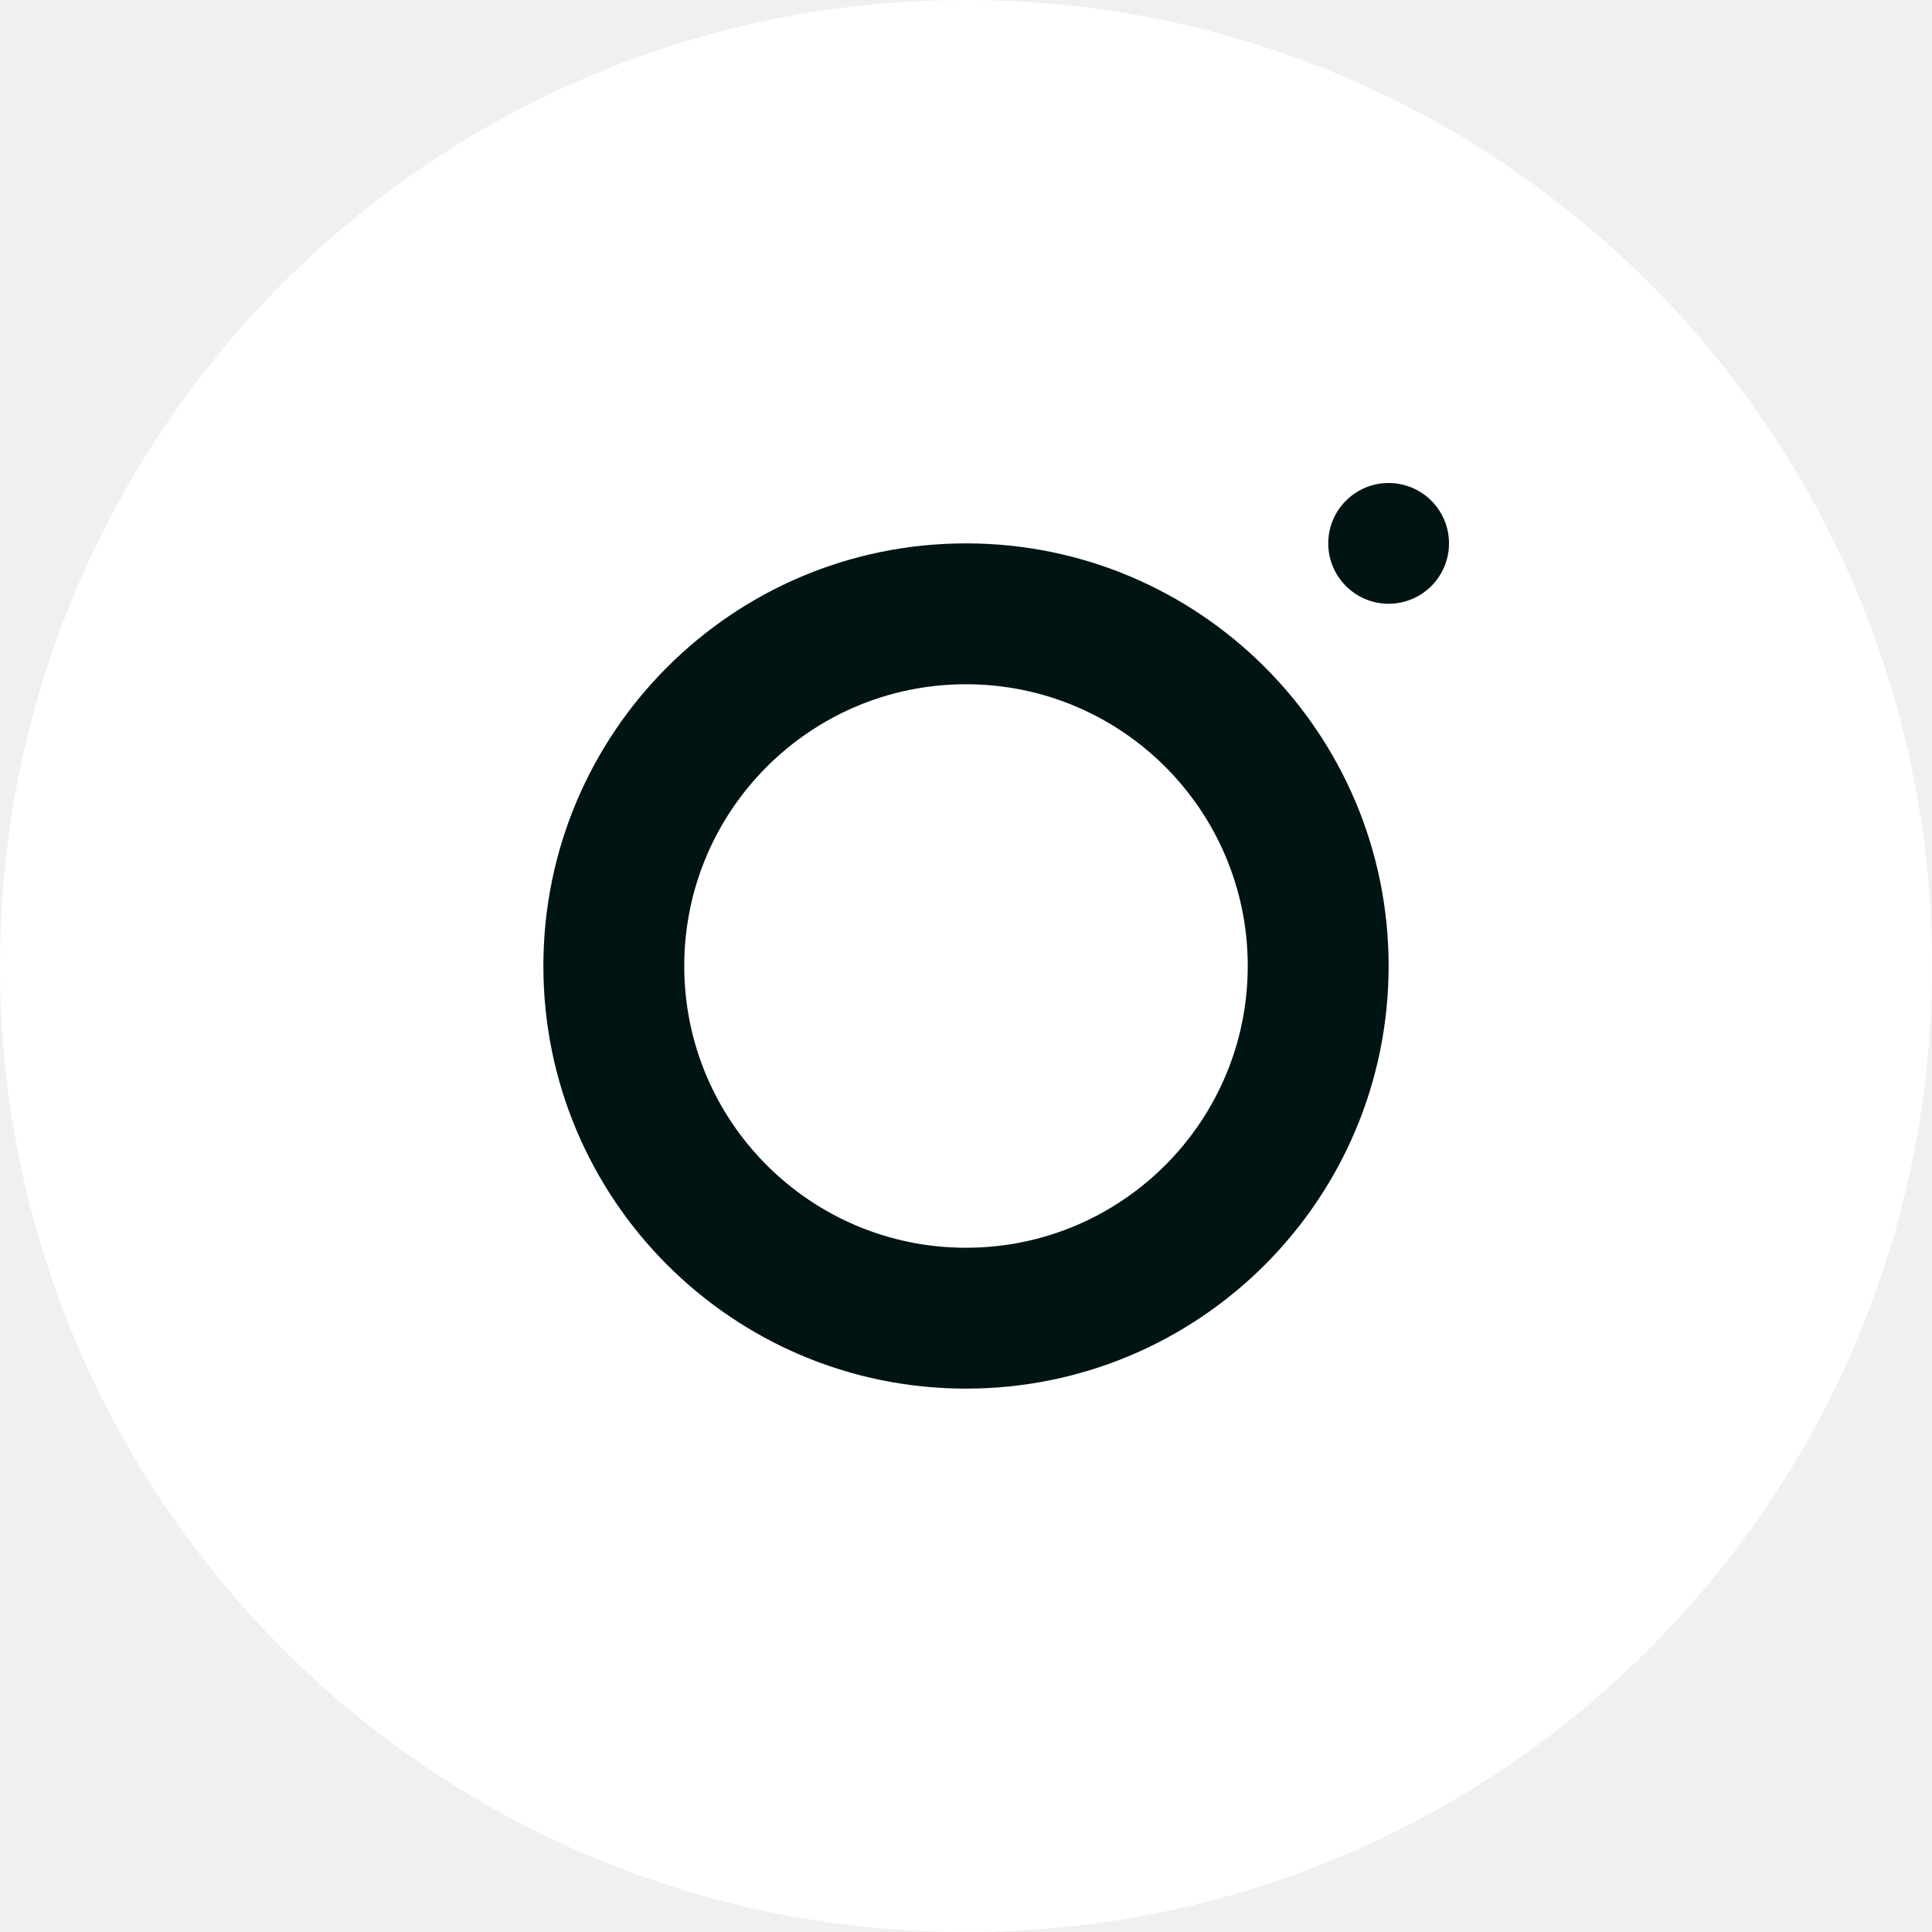
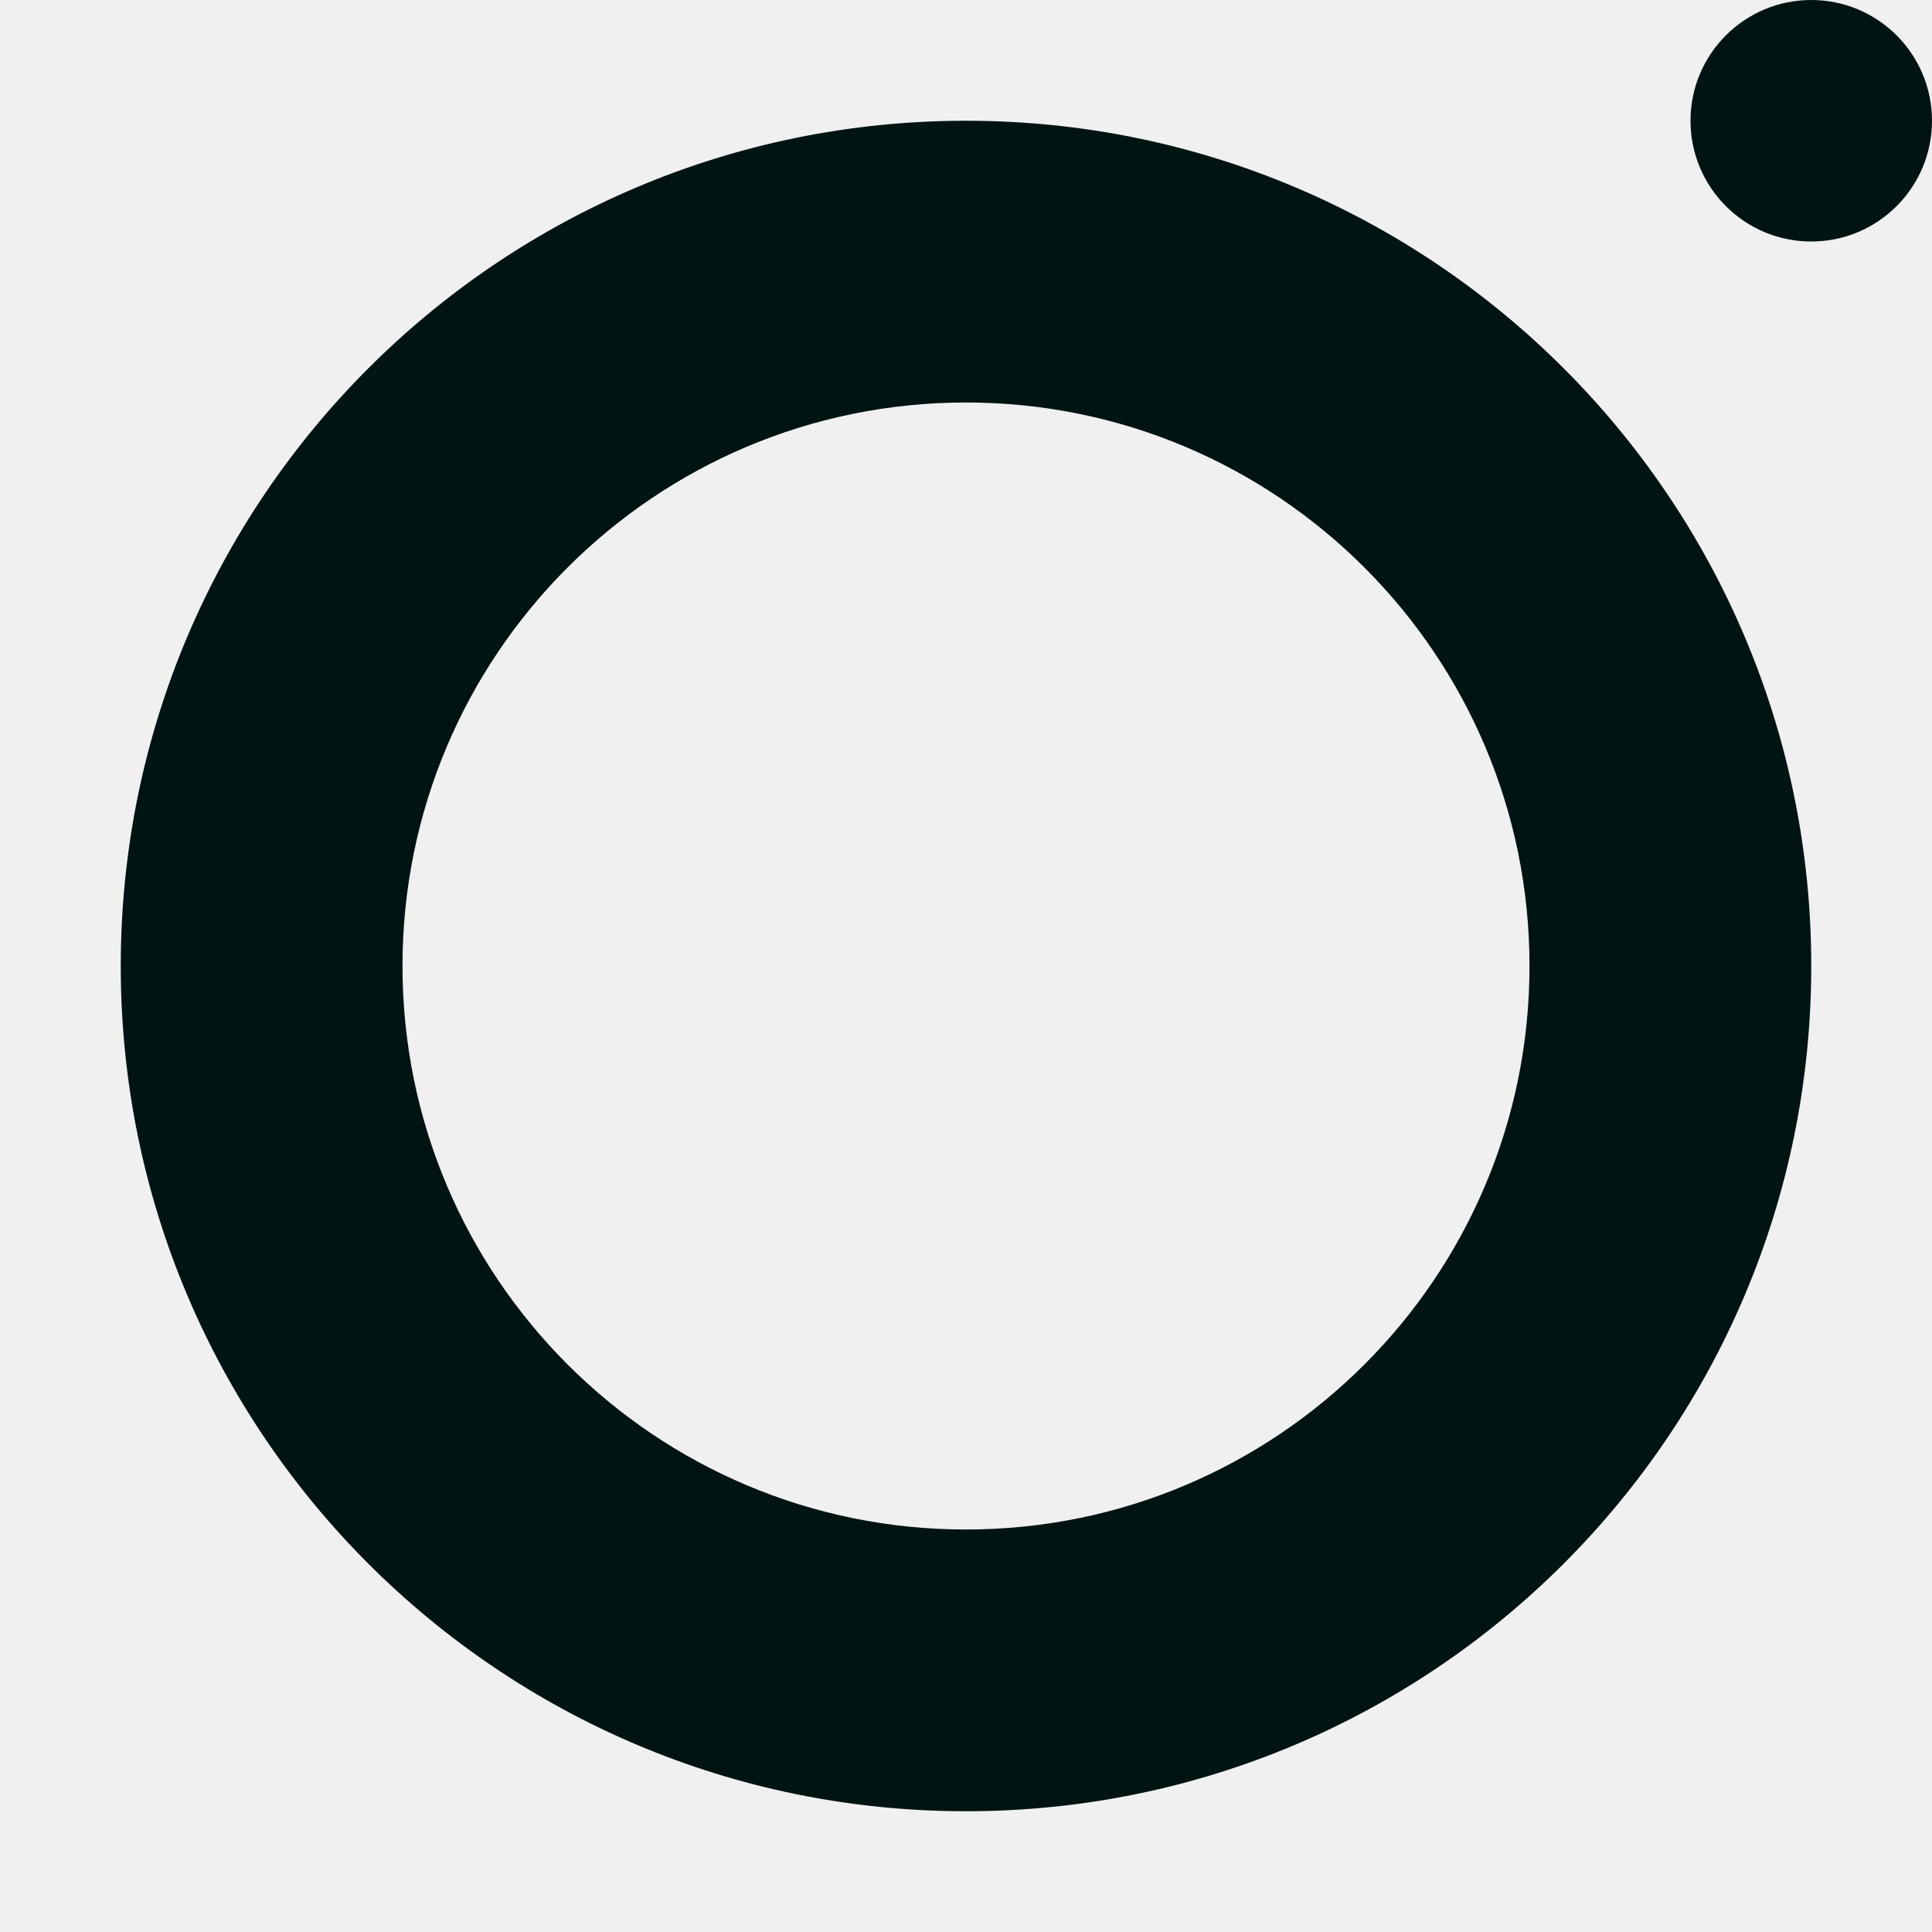
- <svg xmlns="http://www.w3.org/2000/svg" width="24" height="24" fill="none">
-   <rect width="24" height="24" rx="12" fill="#fff" />
-   <circle cx="17.25" cy="6.75" r=".75" fill="#001414" />
-   <path fill-rule="evenodd" clip-rule="evenodd" d="M12 17.25a5.25 5.25 0 1 0 0-10.5 5.25 5.25 0 0 0 0 10.5Zm0-1.75a3.5 3.5 0 1 0 0-7 3.5 3.5 0 0 0 0 7Z" fill="#001414" />
+ <svg xmlns="http://www.w3.org/2000/svg" width="12" height="12" fill="none">
+   <circle cx="11.25" cy=".75" r=".75" fill="#001414" />
+   <path fill-rule="evenodd" clip-rule="evenodd" d="M6 11.25A5.25 5.25 0 1 0 6 .75a5.25 5.25 0 0 0 0 10.5ZM6 9.5a3.5 3.5 0 1 0 0-7 3.5 3.5 0 0 0 0 7Z" fill="#001414" />
</svg>
